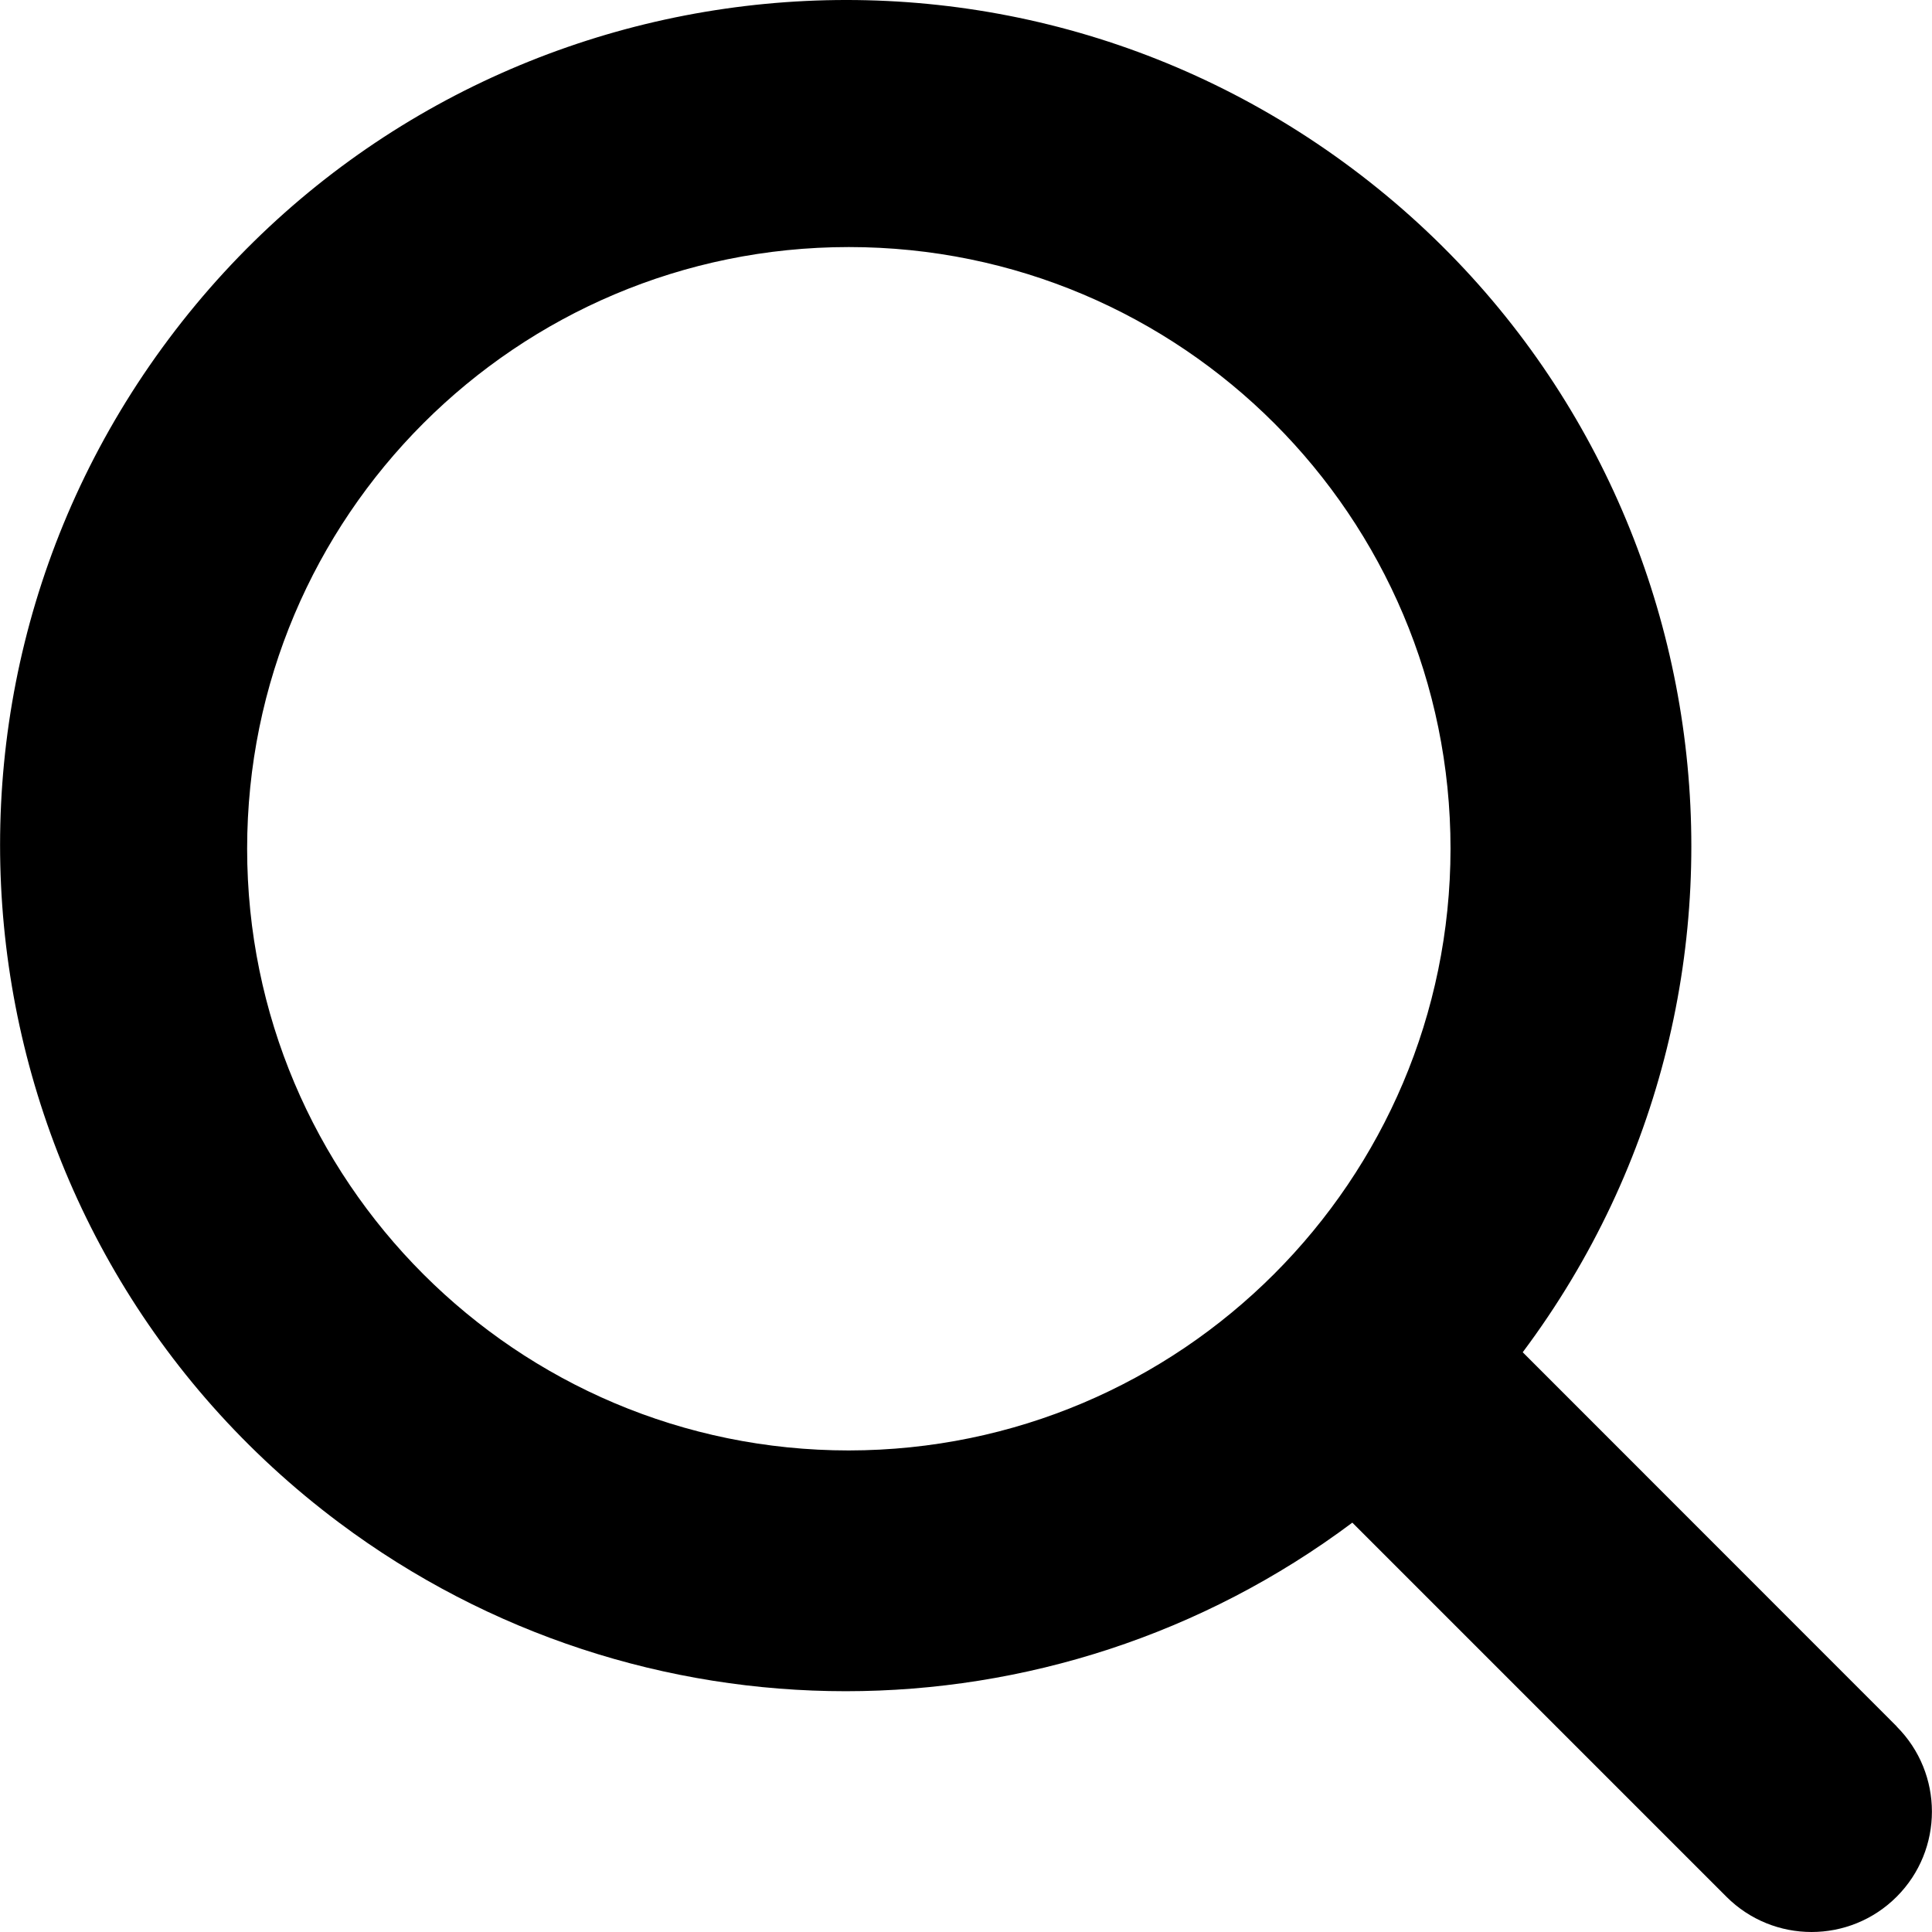
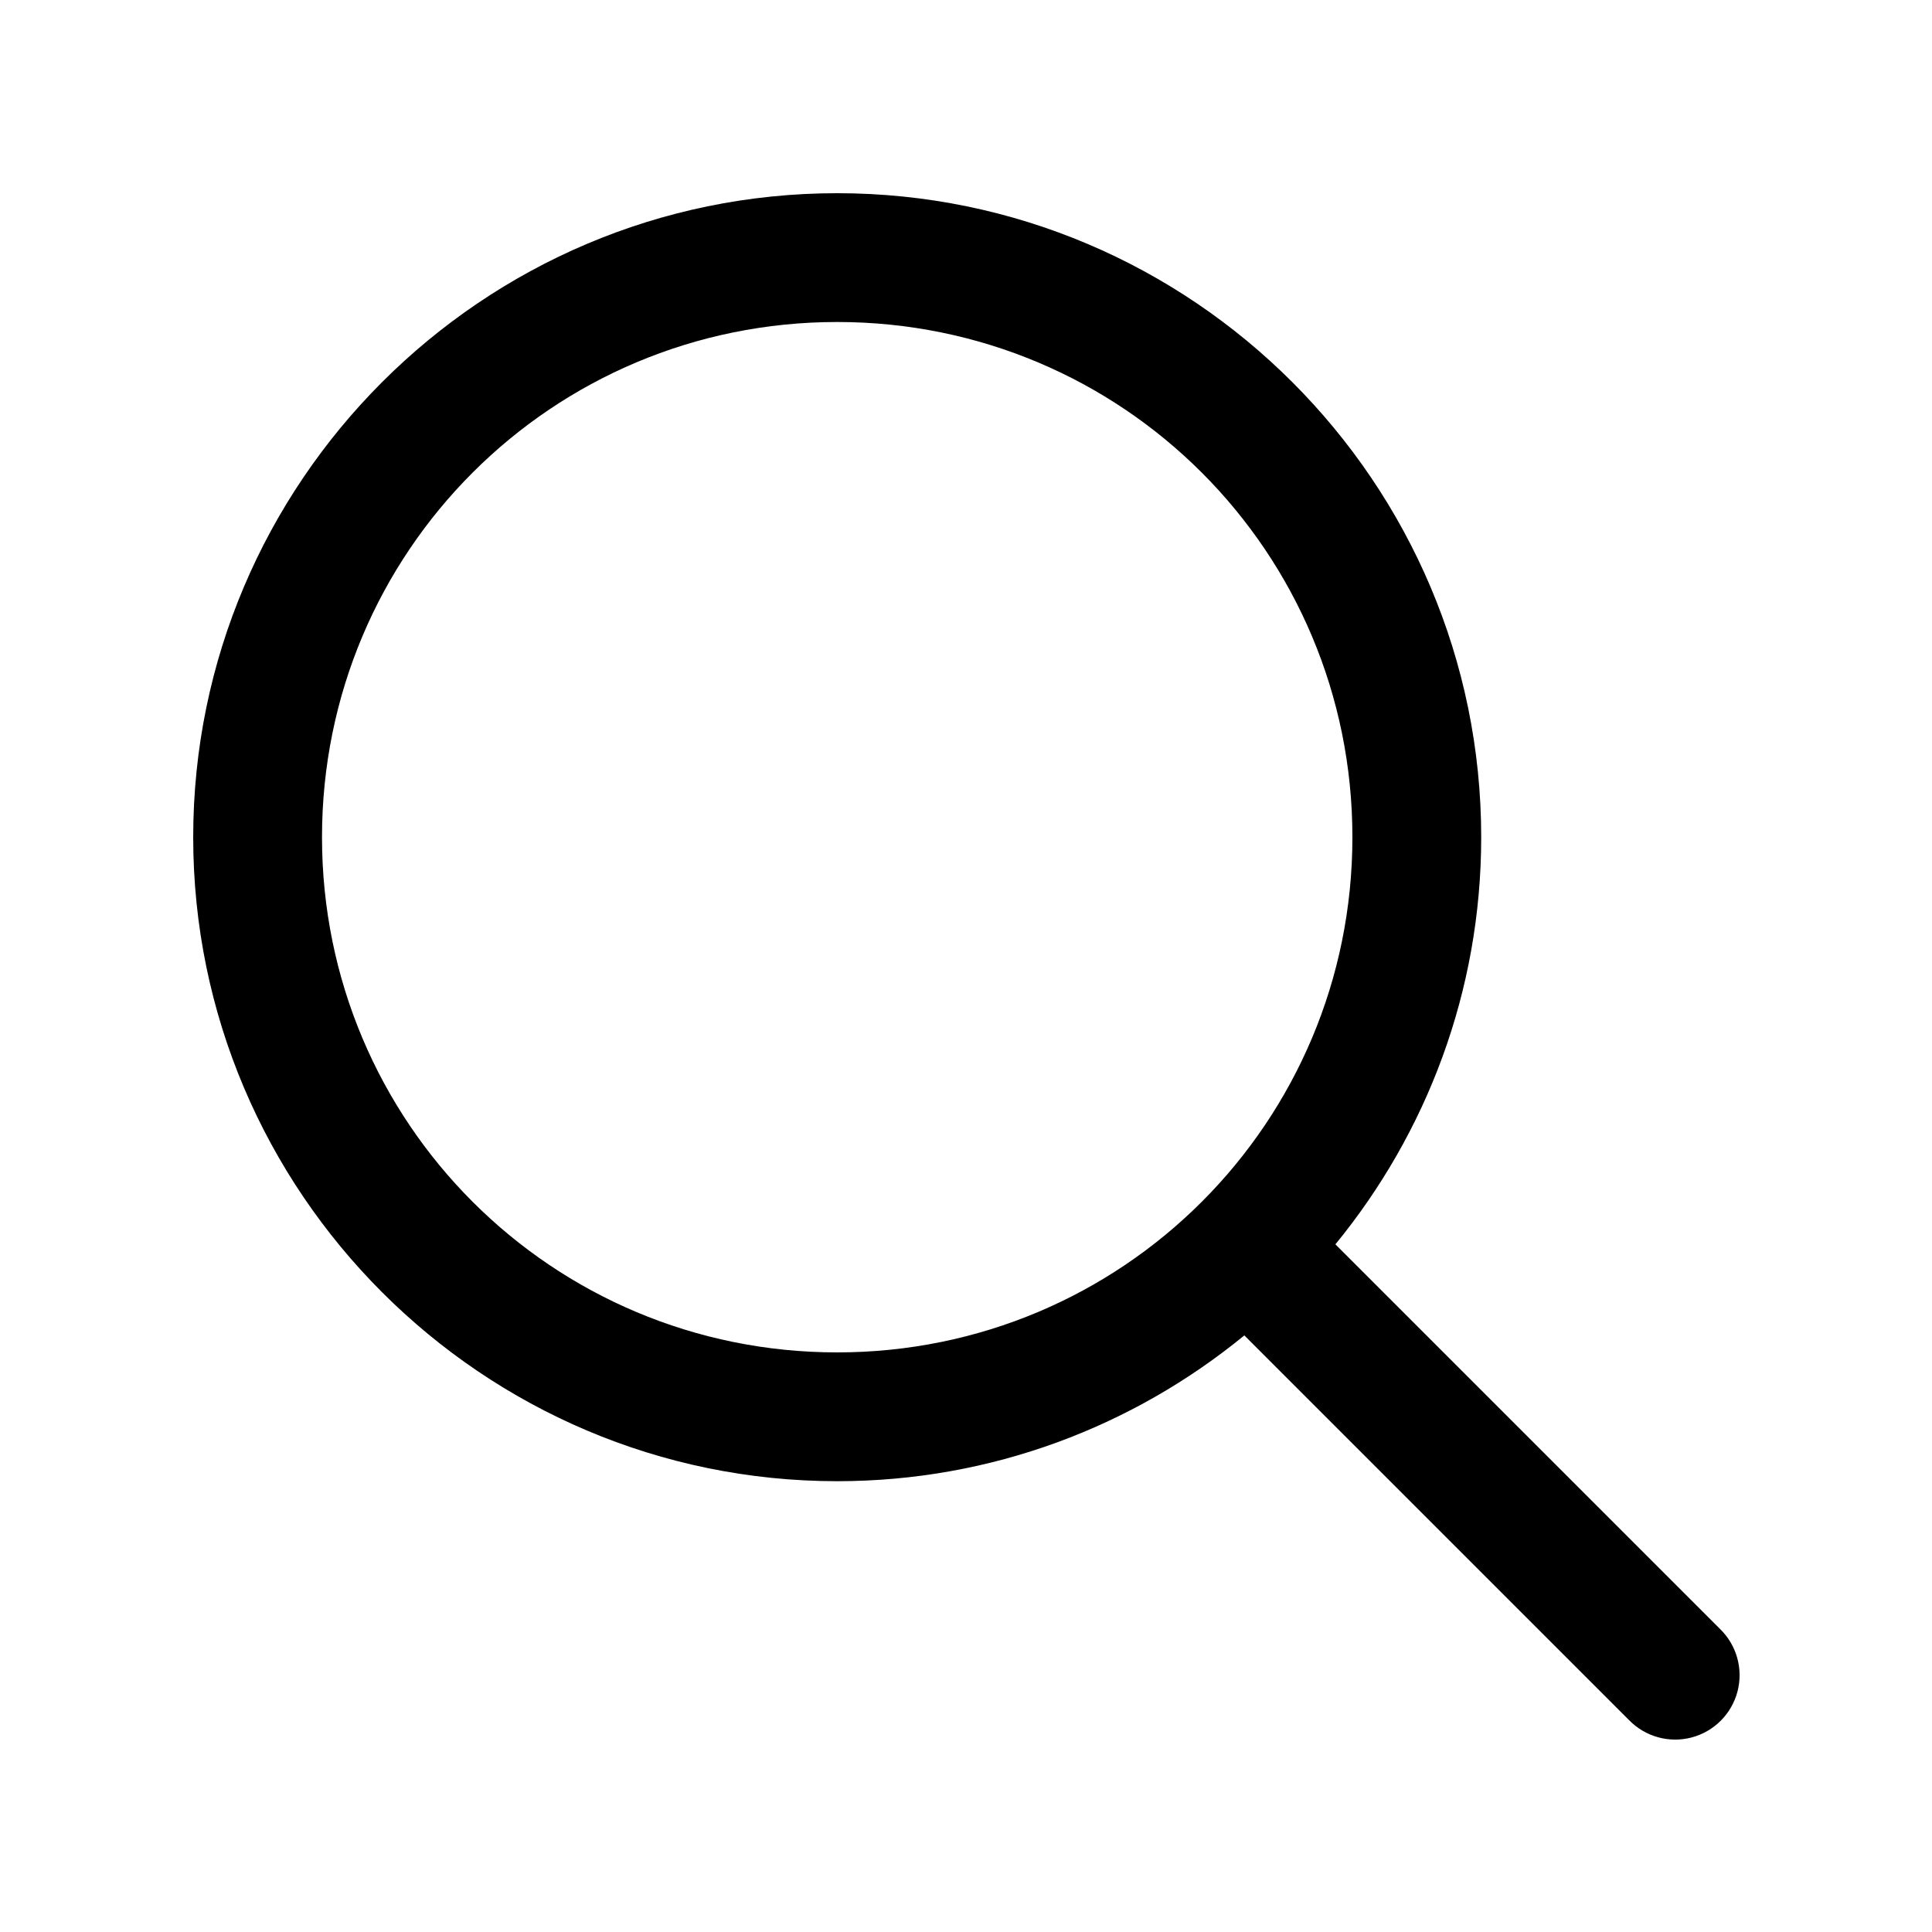
- <svg xmlns="http://www.w3.org/2000/svg" version="1.1" id="Capa_1" x="0px" y="0px" viewBox="0 0 513.749 513.749" style="enable-background:new 0 0 513.749 513.749;" xml:space="preserve" width="512" height="512">
-   <g>
-     <path d="M504.352,459.061l-99.435-99.477c74.402-99.427,54.115-240.344-45.312-314.746S119.261-9.277,44.859,90.15   S-9.256,330.494,90.171,404.896c79.868,59.766,189.565,59.766,269.434,0l99.477,99.477c12.501,12.501,32.769,12.501,45.269,0   c12.501-12.501,12.501-32.769,0-45.269L504.352,459.061z M225.717,385.696c-88.366,0-160-71.634-160-160s71.634-160,160-160   s160,71.634,160,160C385.623,314.022,314.044,385.602,225.717,385.696z" />
-   </g>
+ <svg xmlns="http://www.w3.org/2000/svg" fill="#000000" viewBox="0 0 30 30" width="24px" height="24px">
+   <path d="M 13 3 C 7.489 3 3 7.489 3 13 C 3 18.511 7.489 23 13 23 C 15.397 23 17.597 22.149 19.322 20.736 L 25.293 26.707 A 1 1 0 1 0 26.707 25.293 L 20.736 19.322 C 22.149 17.597 23 15.397 23 13 C 23 7.489 18.511 3 13 3 z M 13 5 C 17.43 5 21 8.57 21 13 C 21 17.43 17.43 21 13 21 C 8.57 21 5 17.43 5 13 C 5 8.57 8.57 5 13 5 z" />
</svg>
